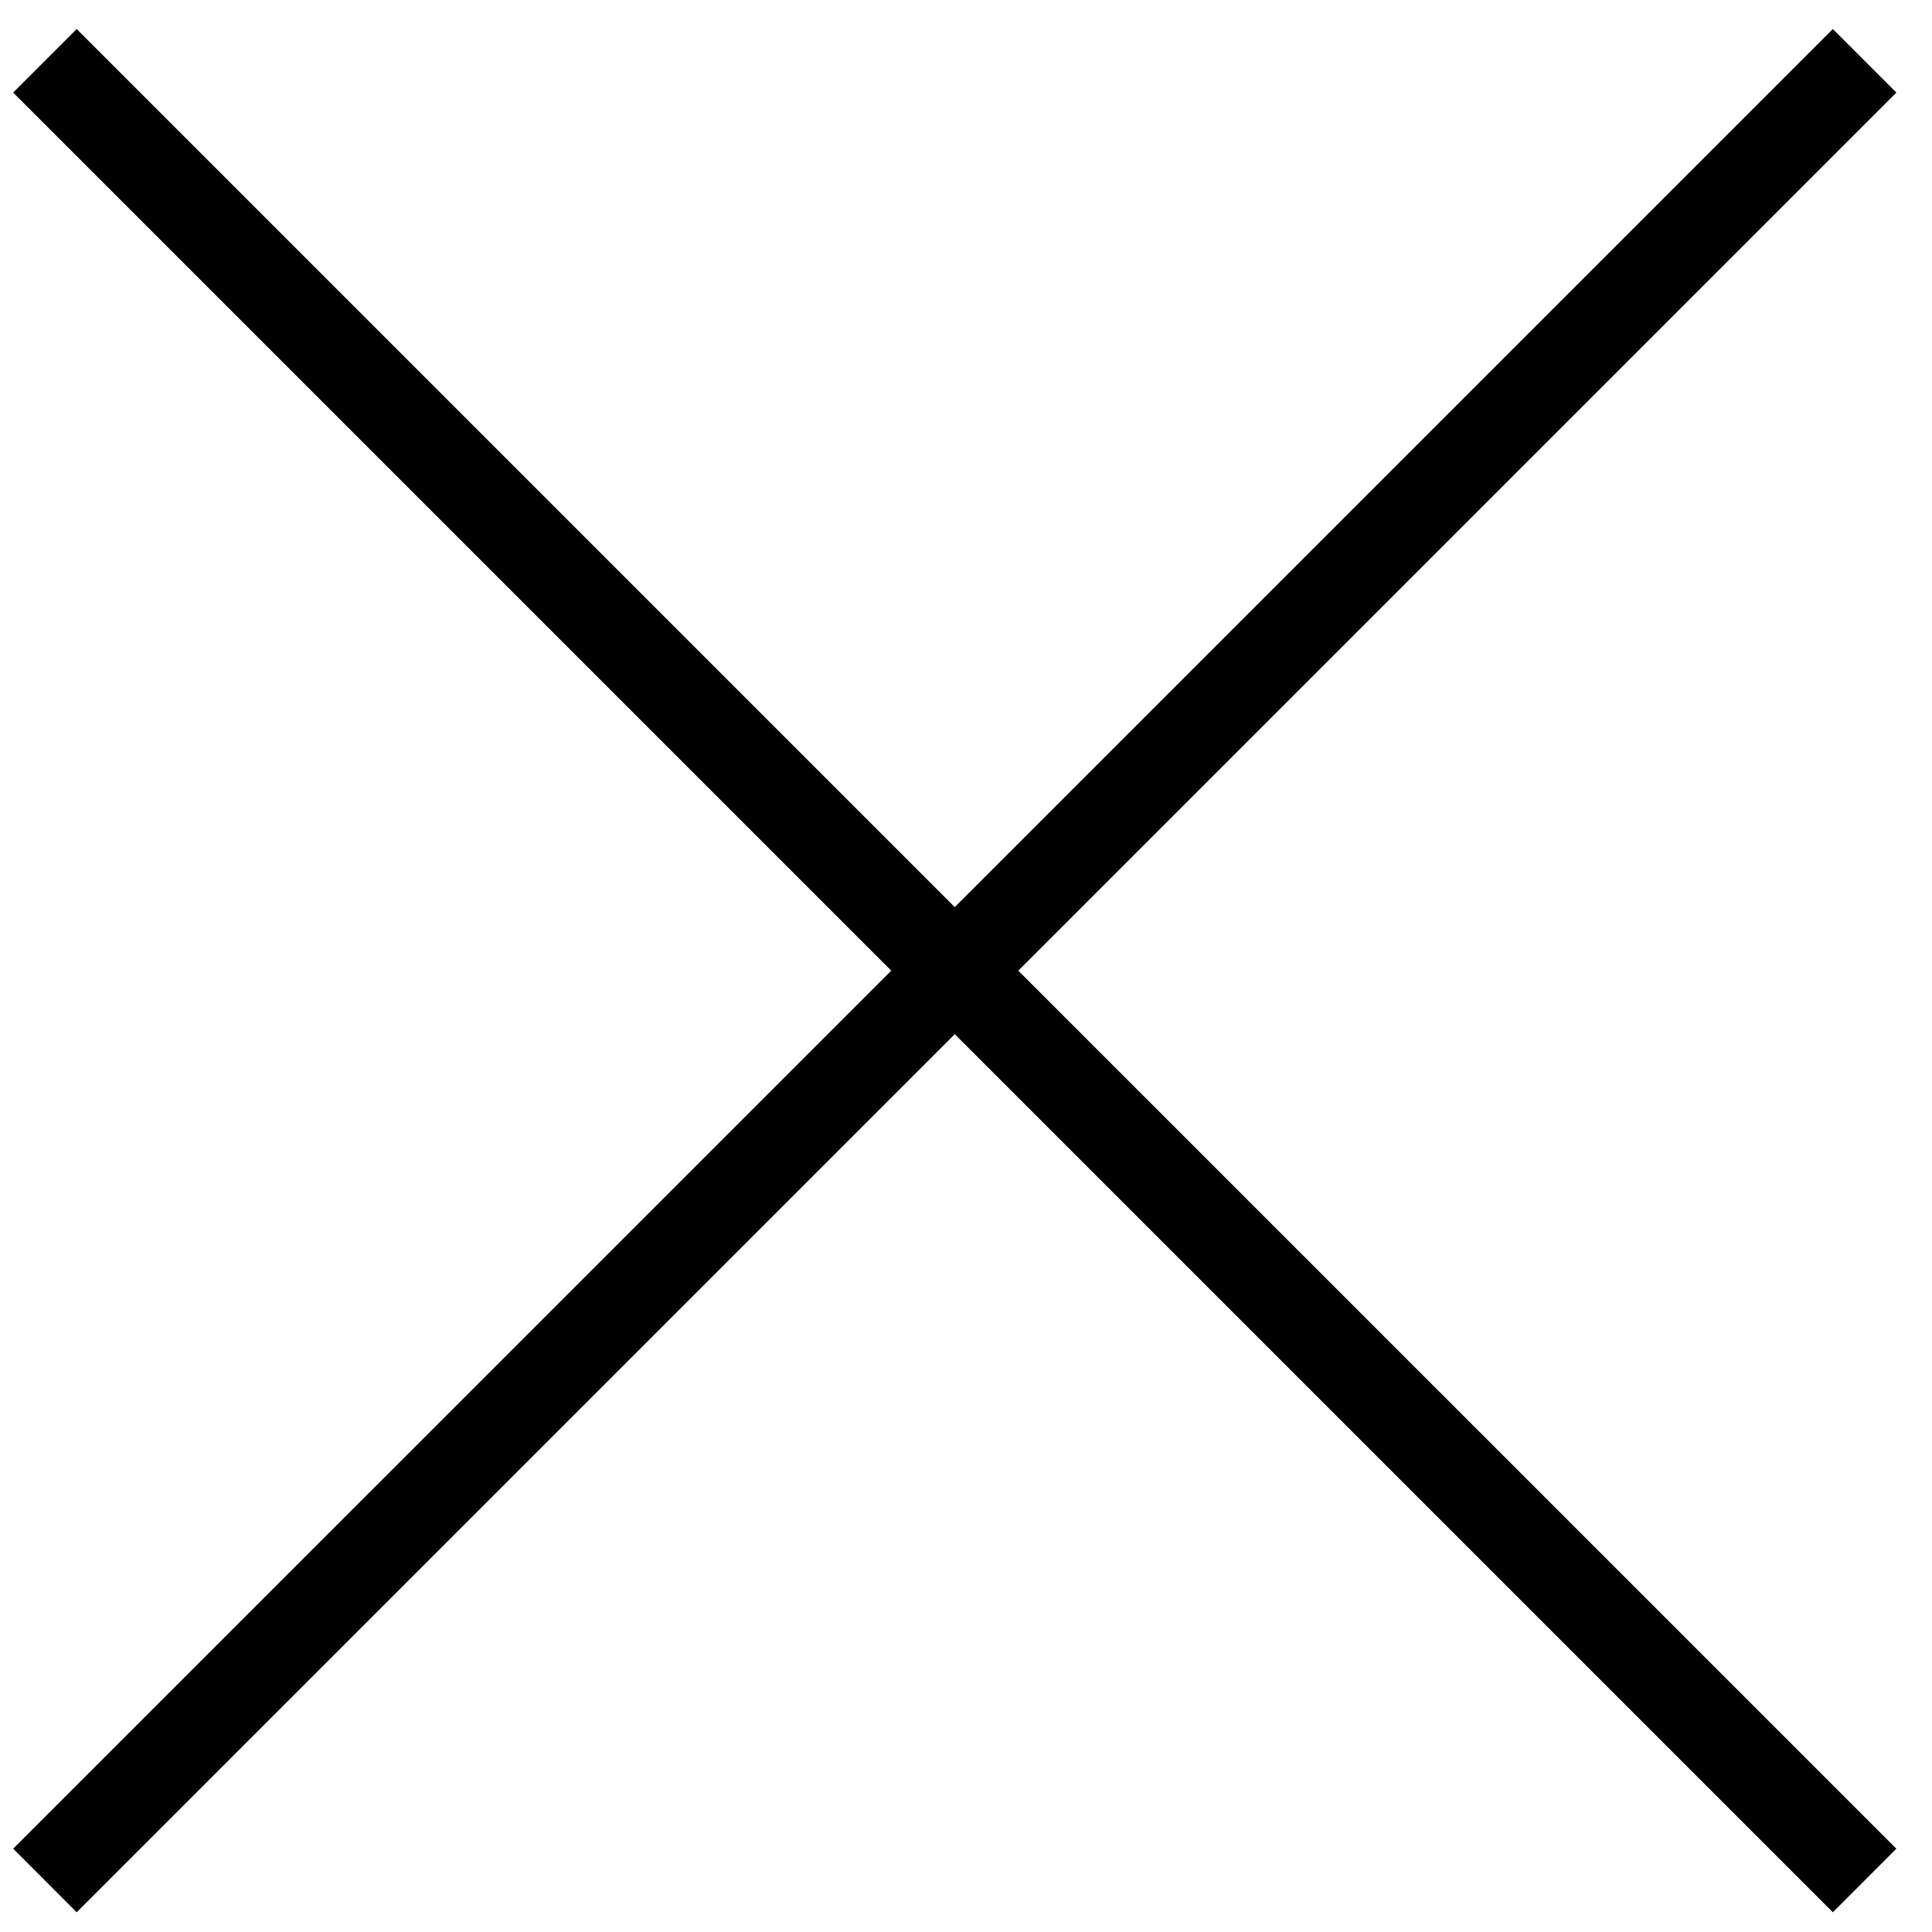
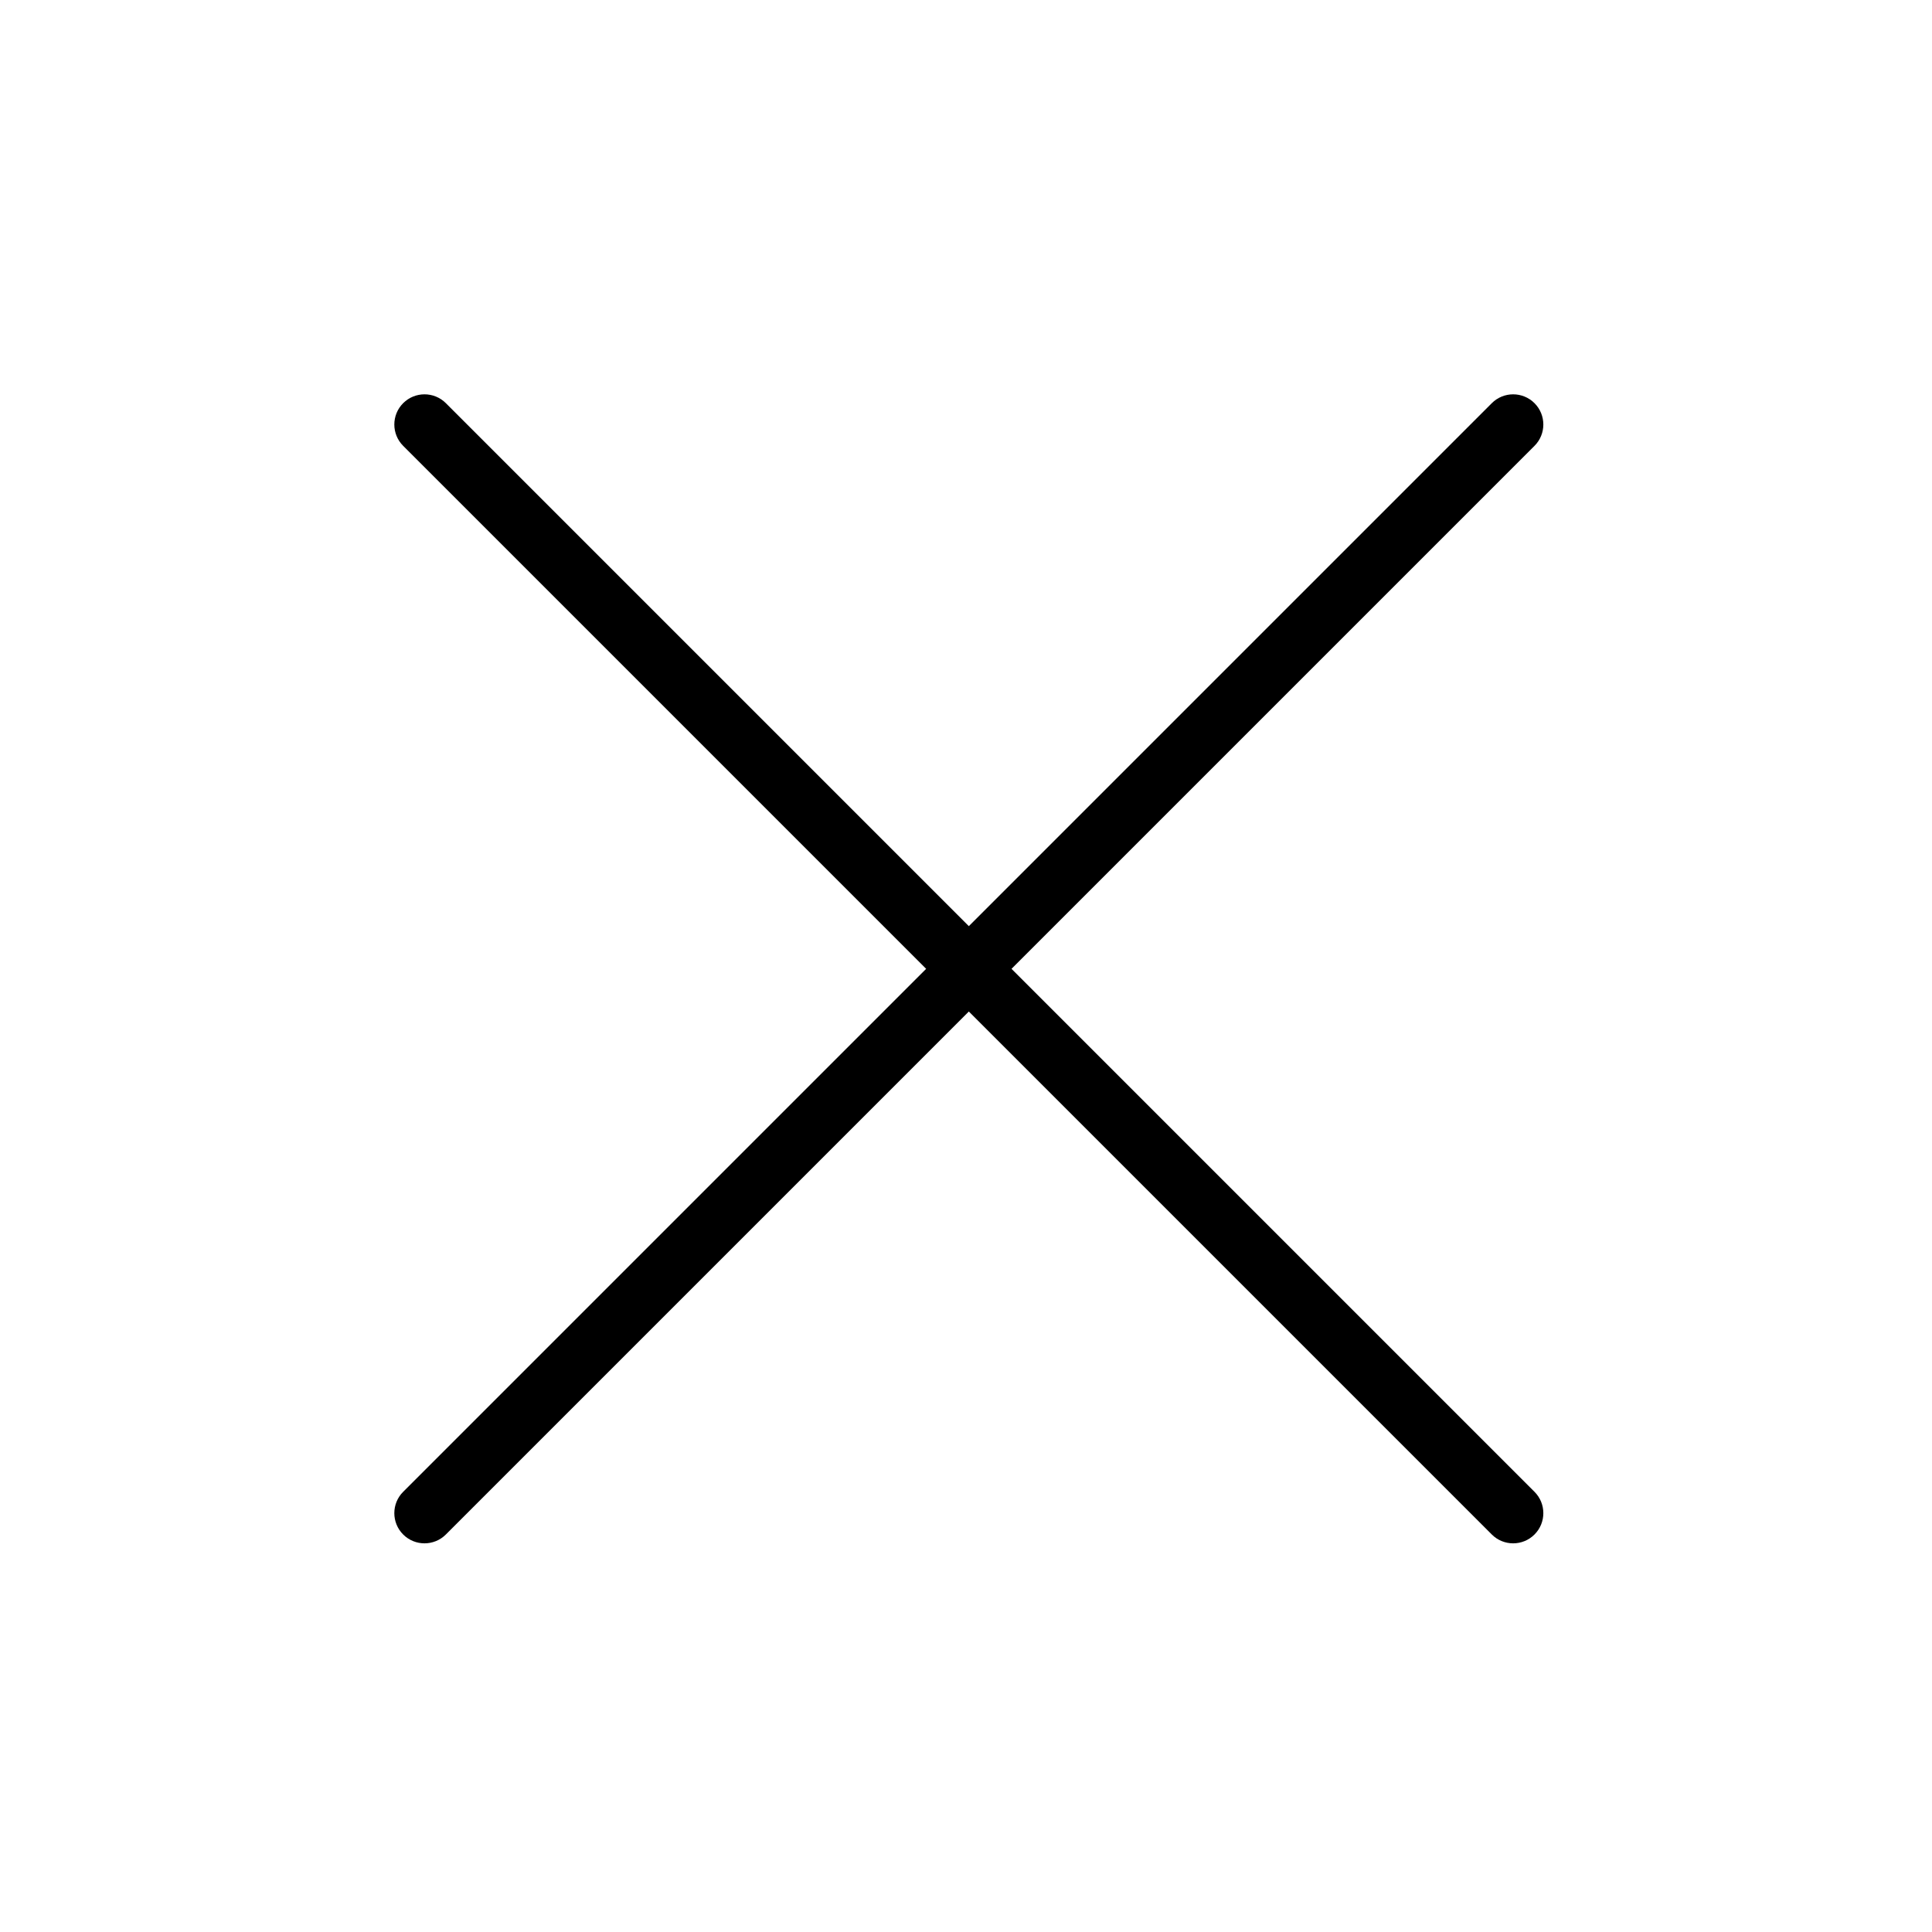
- <svg xmlns="http://www.w3.org/2000/svg" width="43" height="43" viewBox="0 0 43 43" fill="none">
-   <path fill-rule="evenodd" clip-rule="evenodd" d="M19.836 21.604L0.293 41.146L1.707 42.561L21.25 23.018L40.793 42.561L42.207 41.146L22.664 21.604L42.207 2.061L40.793 0.646L21.25 20.189L1.707 0.646L0.293 2.061L19.836 21.604Z" fill="currentColor" />
+ <svg xmlns="http://www.w3.org/2000/svg" height="512px" style="enable-background:new 0 0 512 512;" version="1.1" viewBox="0 0 512 512" width="512px" xml:space="preserve">
+   <style type="text/css">
+ 
+ 	.st0{display:inline;}
+ 	.st1{fill:none;stroke:#000000;stroke-width:16;stroke-linecap:round;stroke-linejoin:round;stroke-miterlimit:10;}
+ 	.st2{display:none;}
+ 
+ </style>
+   <g class="st2" id="cross">
+     <g class="st0">
+       <line class="st1" x1="112.5" x2="401" y1="112.5" y2="401" />
+       <line class="st1" x1="401" x2="112.5" y1="112.5" y2="401" />
+     </g>
+   </g>
+   <g id="cross_copy">
+     <path d="M268.064,256.75l138.593-138.593c3.124-3.124,3.124-8.189,0-11.313c-3.125-3.124-8.189-3.124-11.314,0L256.75,245.436   L118.157,106.843c-3.124-3.124-8.189-3.124-11.313,0c-3.125,3.124-3.125,8.189,0,11.313L245.436,256.75L106.843,395.343   c-3.125,3.125-3.125,8.189,0,11.314c1.562,1.562,3.609,2.343,5.657,2.343s4.095-0.781,5.657-2.343L256.75,268.064l138.593,138.593   c1.563,1.562,3.609,2.343,5.657,2.343s4.095-0.781,5.657-2.343c3.124-3.125,3.124-8.189,0-11.314L268.064,256.75z" />
+   </g>
</svg>
